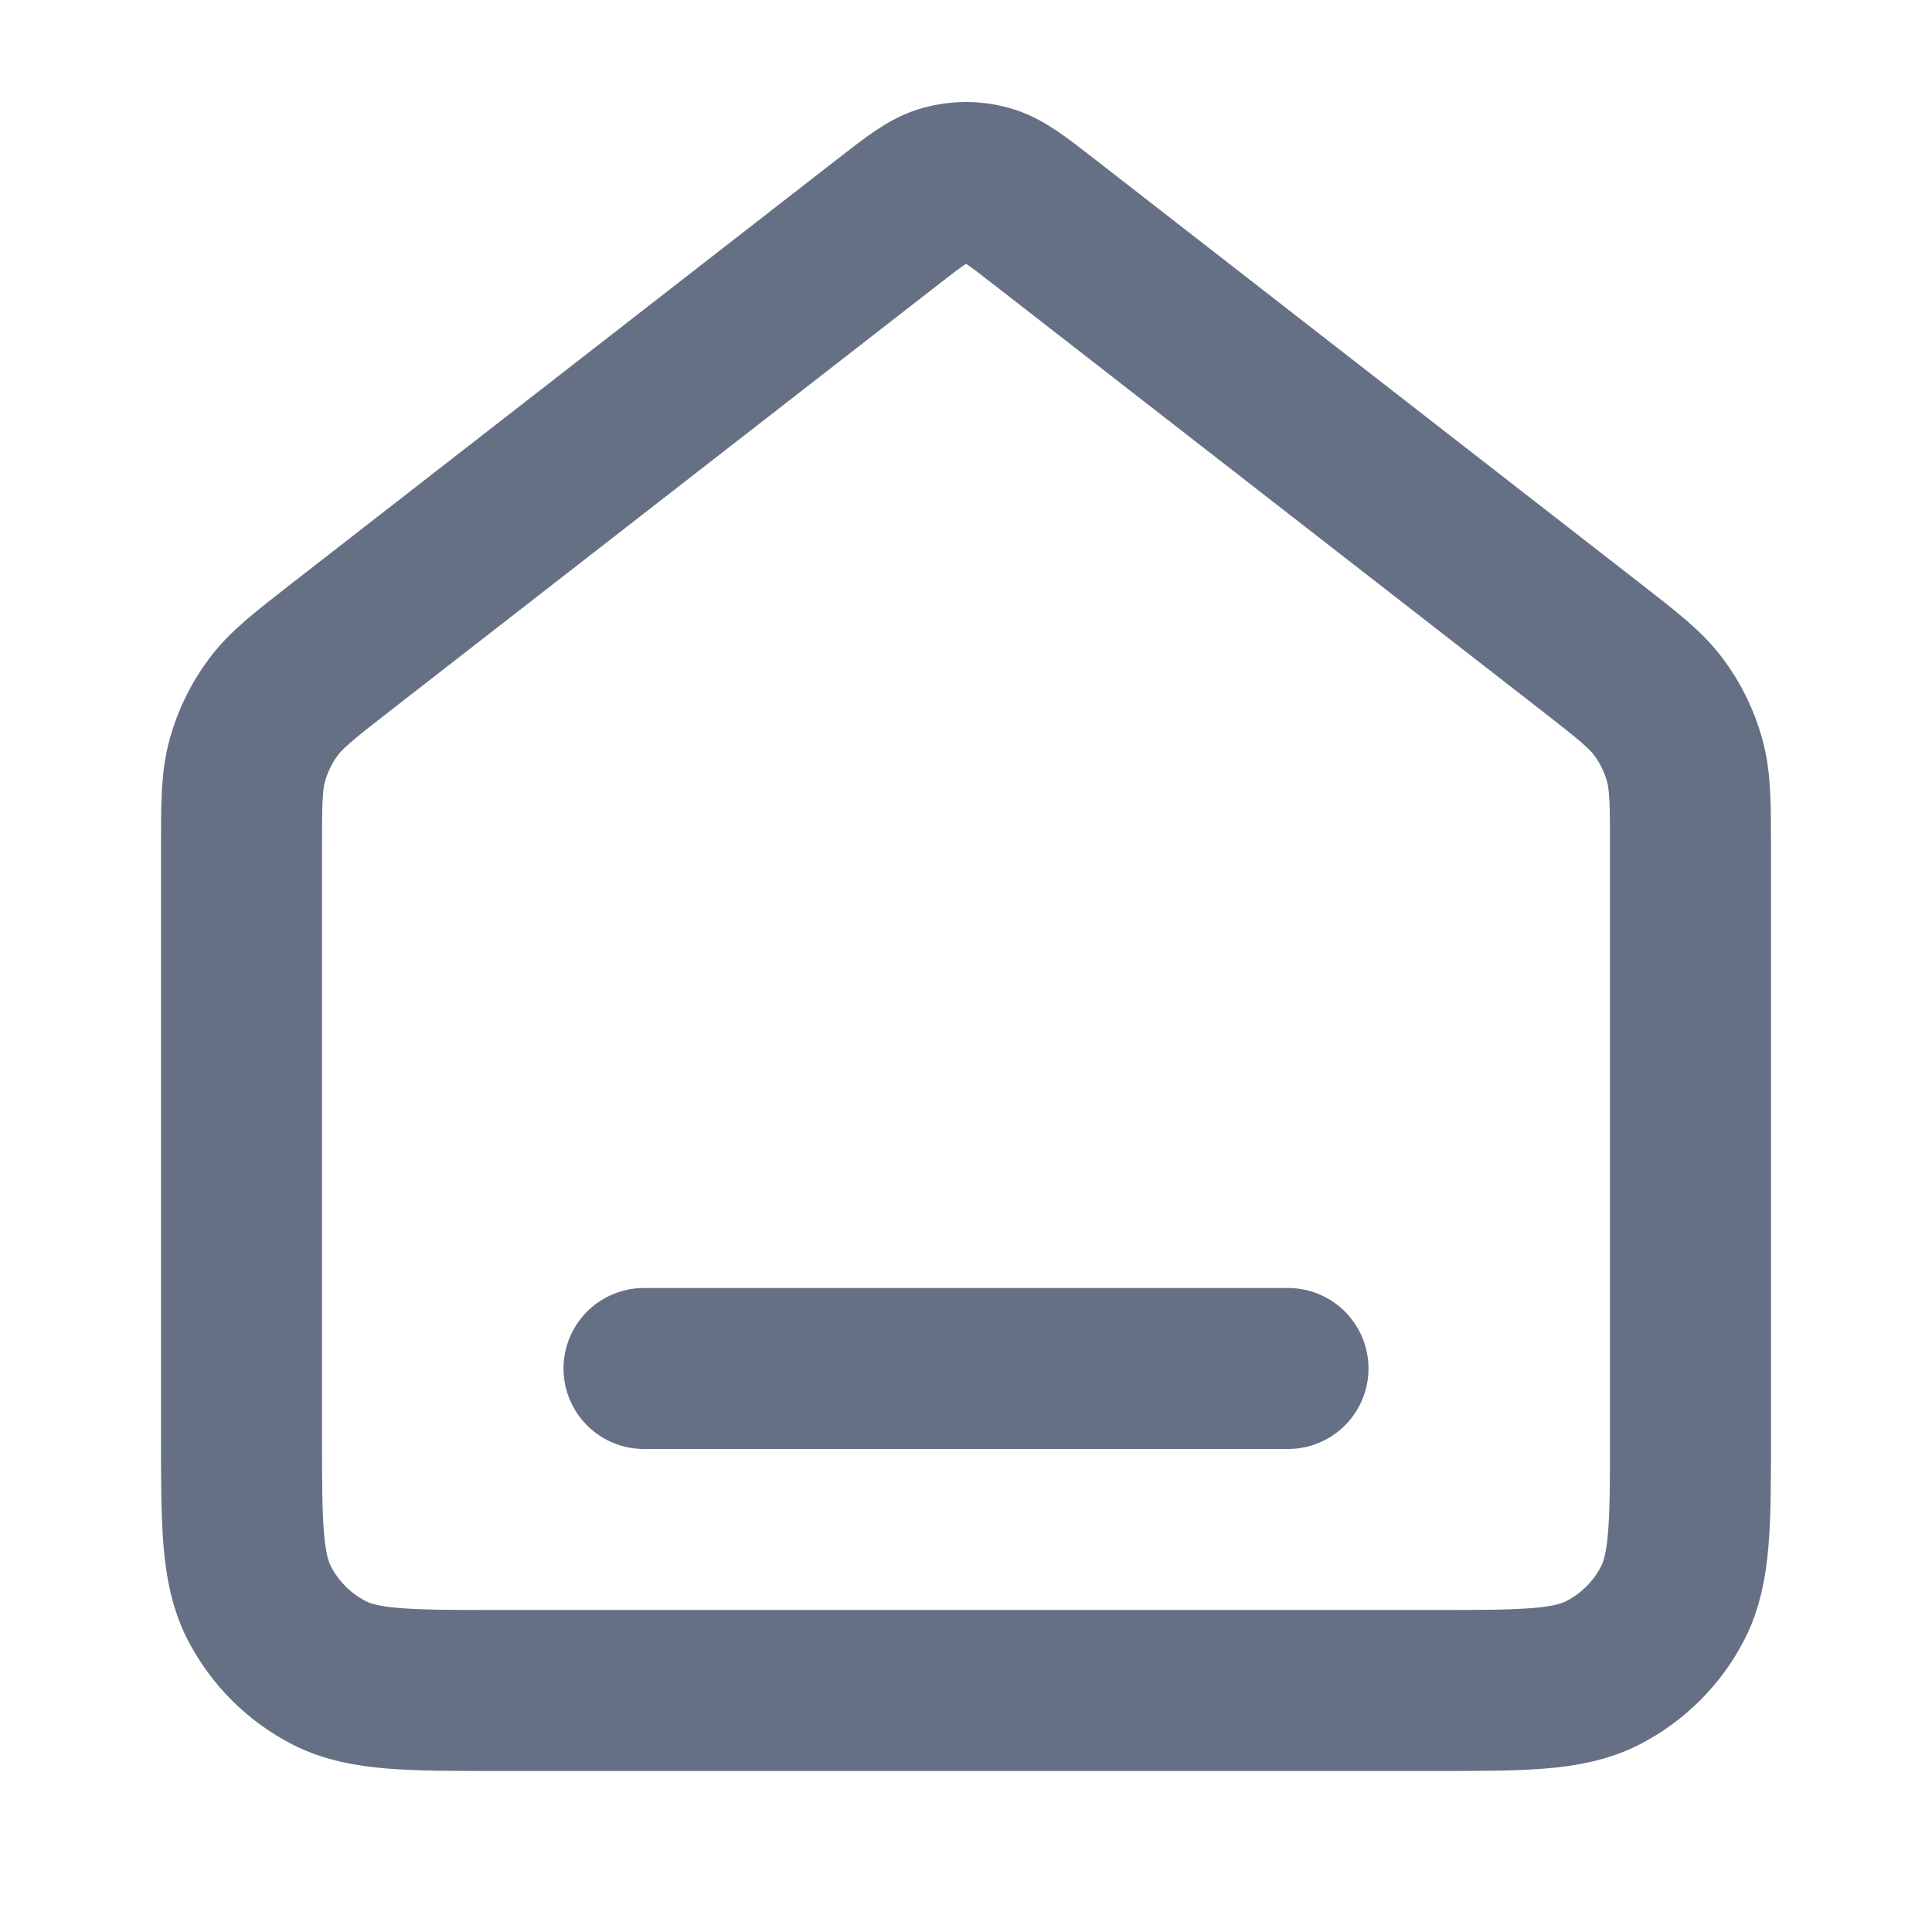
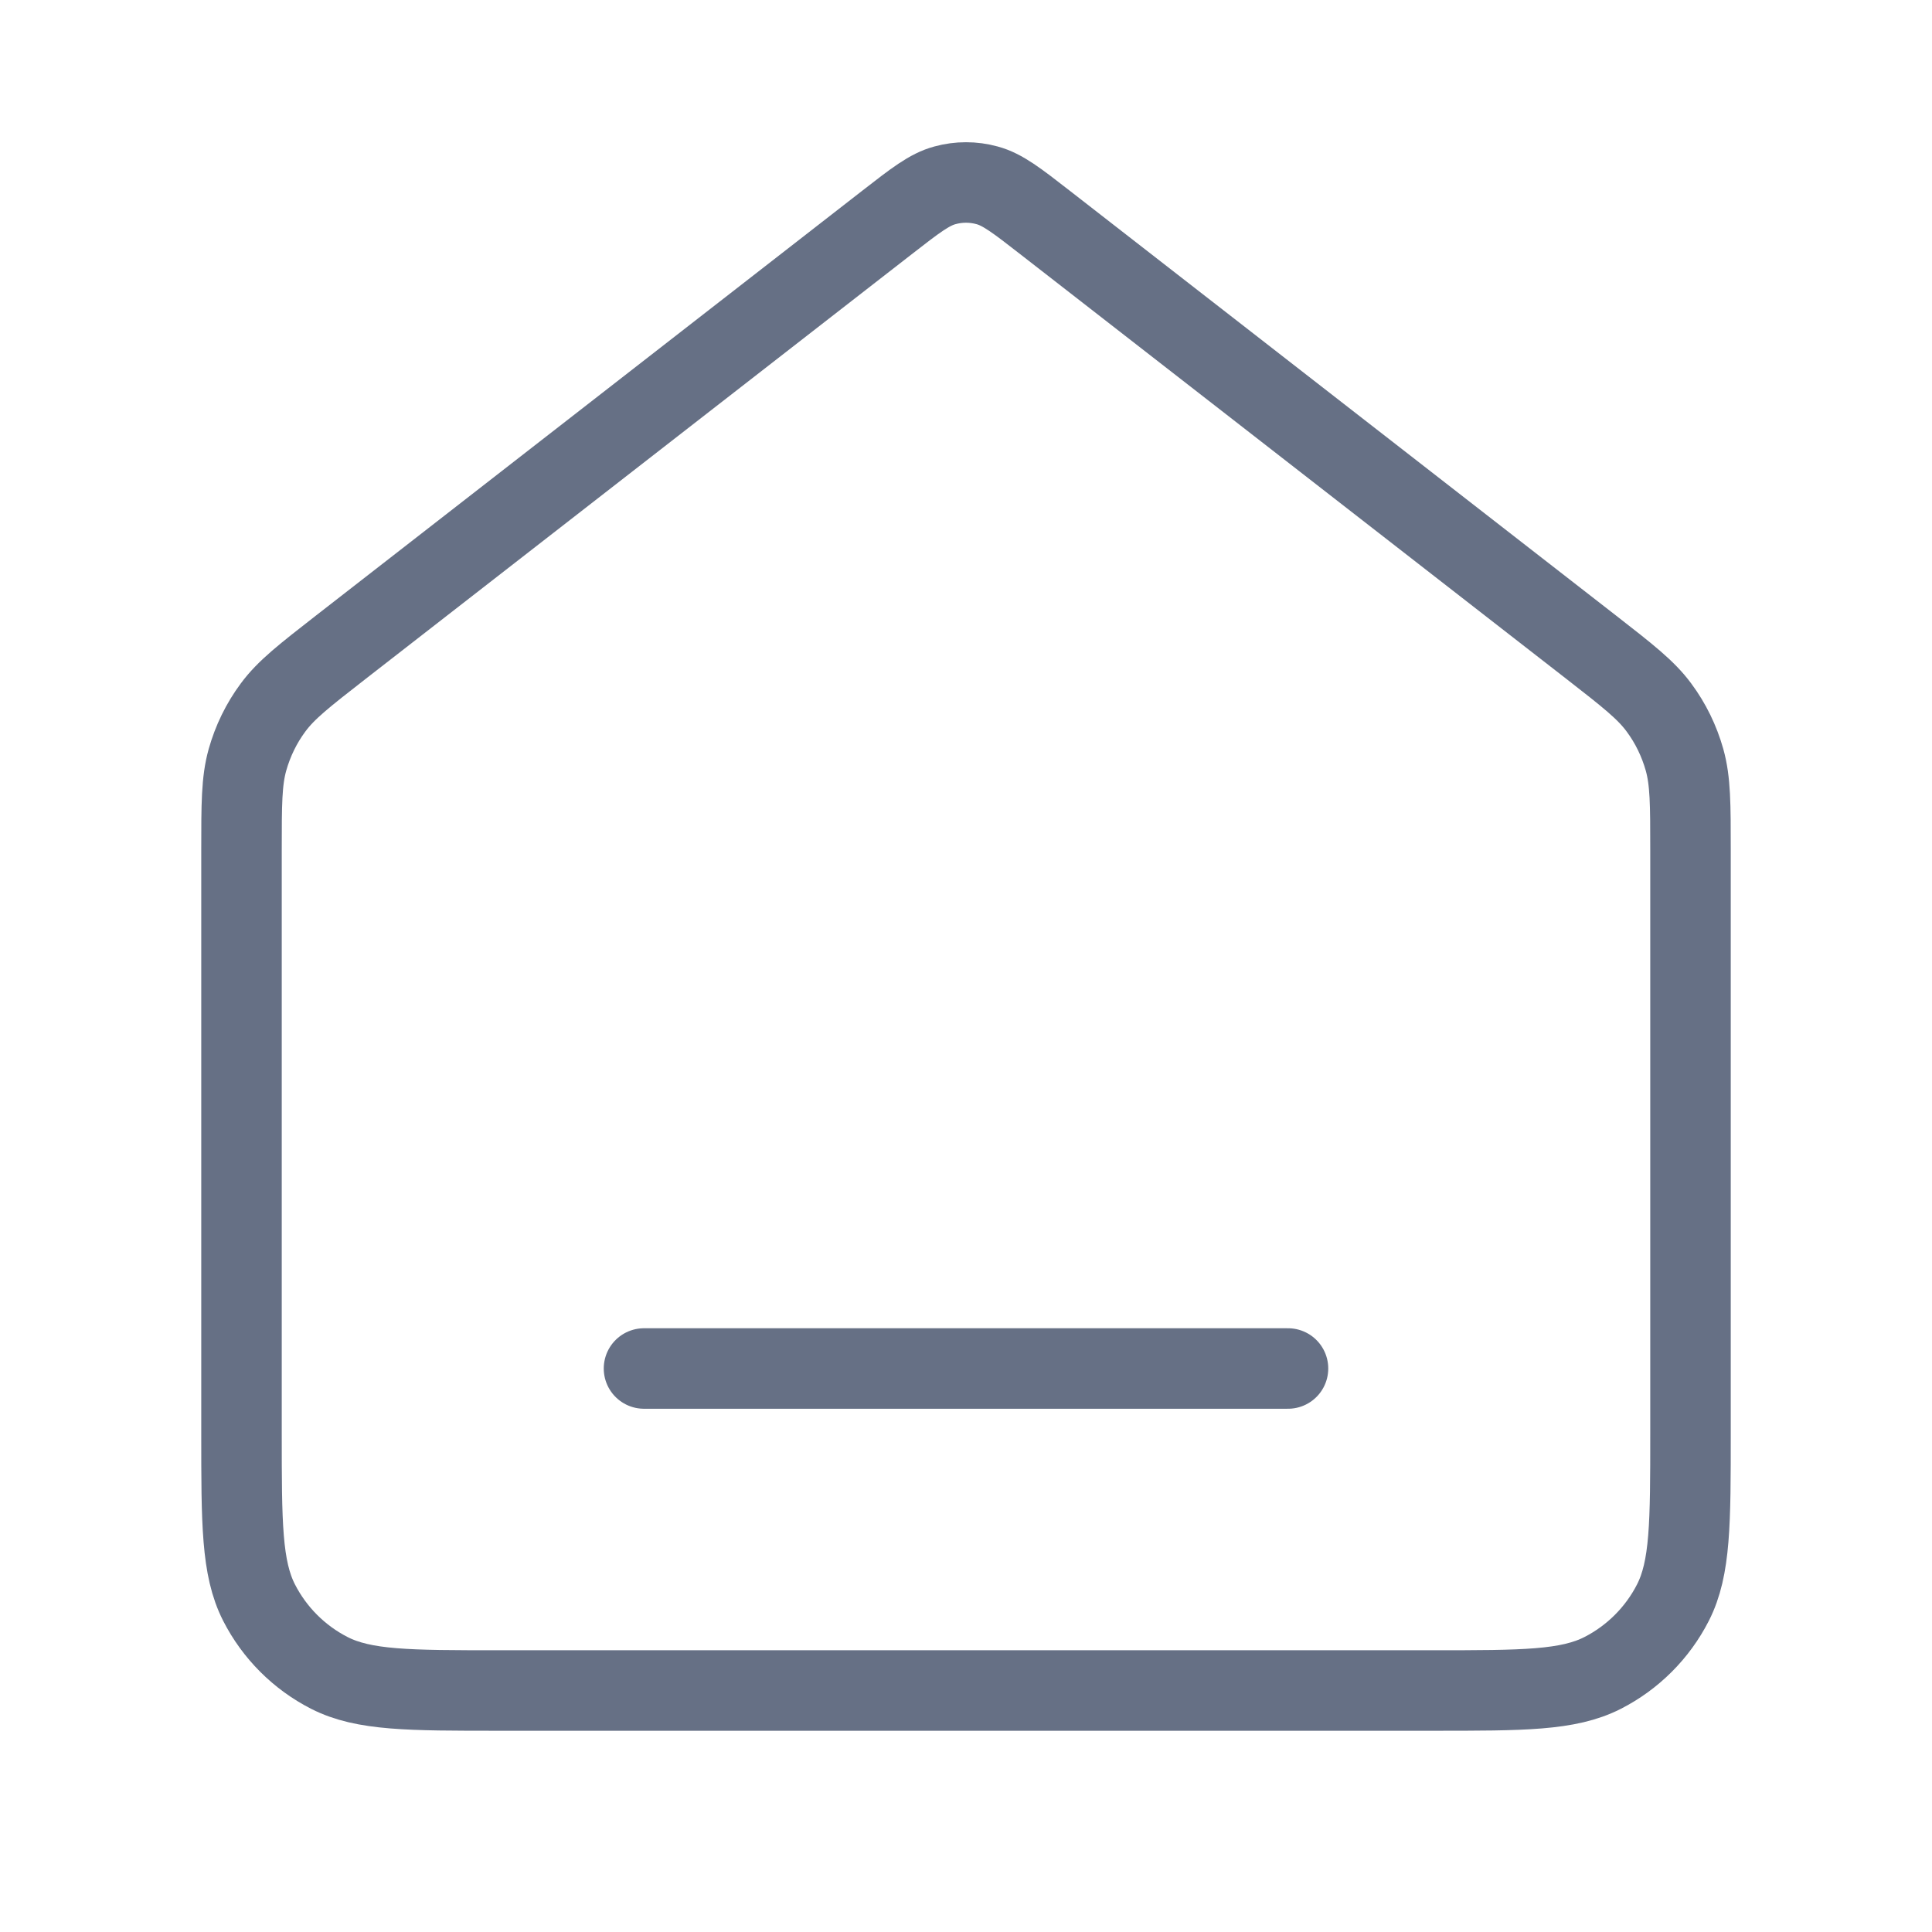
<svg xmlns="http://www.w3.org/2000/svg" width="24" height="24" viewBox="0 0 24 24" fill="none">
-   <path d="M8 17H16M11.018 2.764L4.235 8.039C3.782 8.392 3.555 8.568 3.392 8.789C3.247 8.984 3.14 9.205 3.074 9.439C3 9.704 3 9.991 3 10.565V17.8C3 18.92 3 19.48 3.218 19.908C3.41 20.284 3.716 20.59 4.092 20.782C4.52 21 5.08 21 6.2 21H17.8C18.92 21 19.48 21 19.908 20.782C20.284 20.59 20.59 20.284 20.782 19.908C21 19.48 21 18.92 21 17.8V10.565C21 9.991 21 9.704 20.926 9.439C20.86 9.205 20.753 8.984 20.608 8.789C20.445 8.568 20.218 8.392 19.765 8.039L12.982 2.764C12.631 2.491 12.455 2.354 12.261 2.302C12.09 2.255 11.91 2.255 11.739 2.302C11.545 2.354 11.369 2.491 11.018 2.764Z" stroke="#667085" stroke-width="2" stroke-linecap="round" stroke-linejoin="round" />
+   <path d="M8 17H16M11.018 2.764L4.235 8.039C3.782 8.392 3.555 8.568 3.392 8.789C3.247 8.984 3.14 9.205 3.074 9.439C3 9.704 3 9.991 3 10.565V17.8C3 18.92 3 19.48 3.218 19.908C3.41 20.284 3.716 20.59 4.092 20.782C4.52 21 5.08 21 6.2 21H17.8C18.92 21 19.48 21 19.908 20.782C20.284 20.59 20.59 20.284 20.782 19.908C21 19.48 21 18.92 21 17.8V10.565C21 9.991 21 9.704 20.926 9.439C20.86 9.205 20.753 8.984 20.608 8.789C20.445 8.568 20.218 8.392 19.765 8.039L12.982 2.764C12.631 2.491 12.455 2.354 12.261 2.302C12.09 2.255 11.91 2.255 11.739 2.302C11.545 2.354 11.369 2.491 11.018 2.764Z" stroke="#667085" strokeWidth="2" stroke-linecap="round" strokeLinejoin="round" />
</svg>
